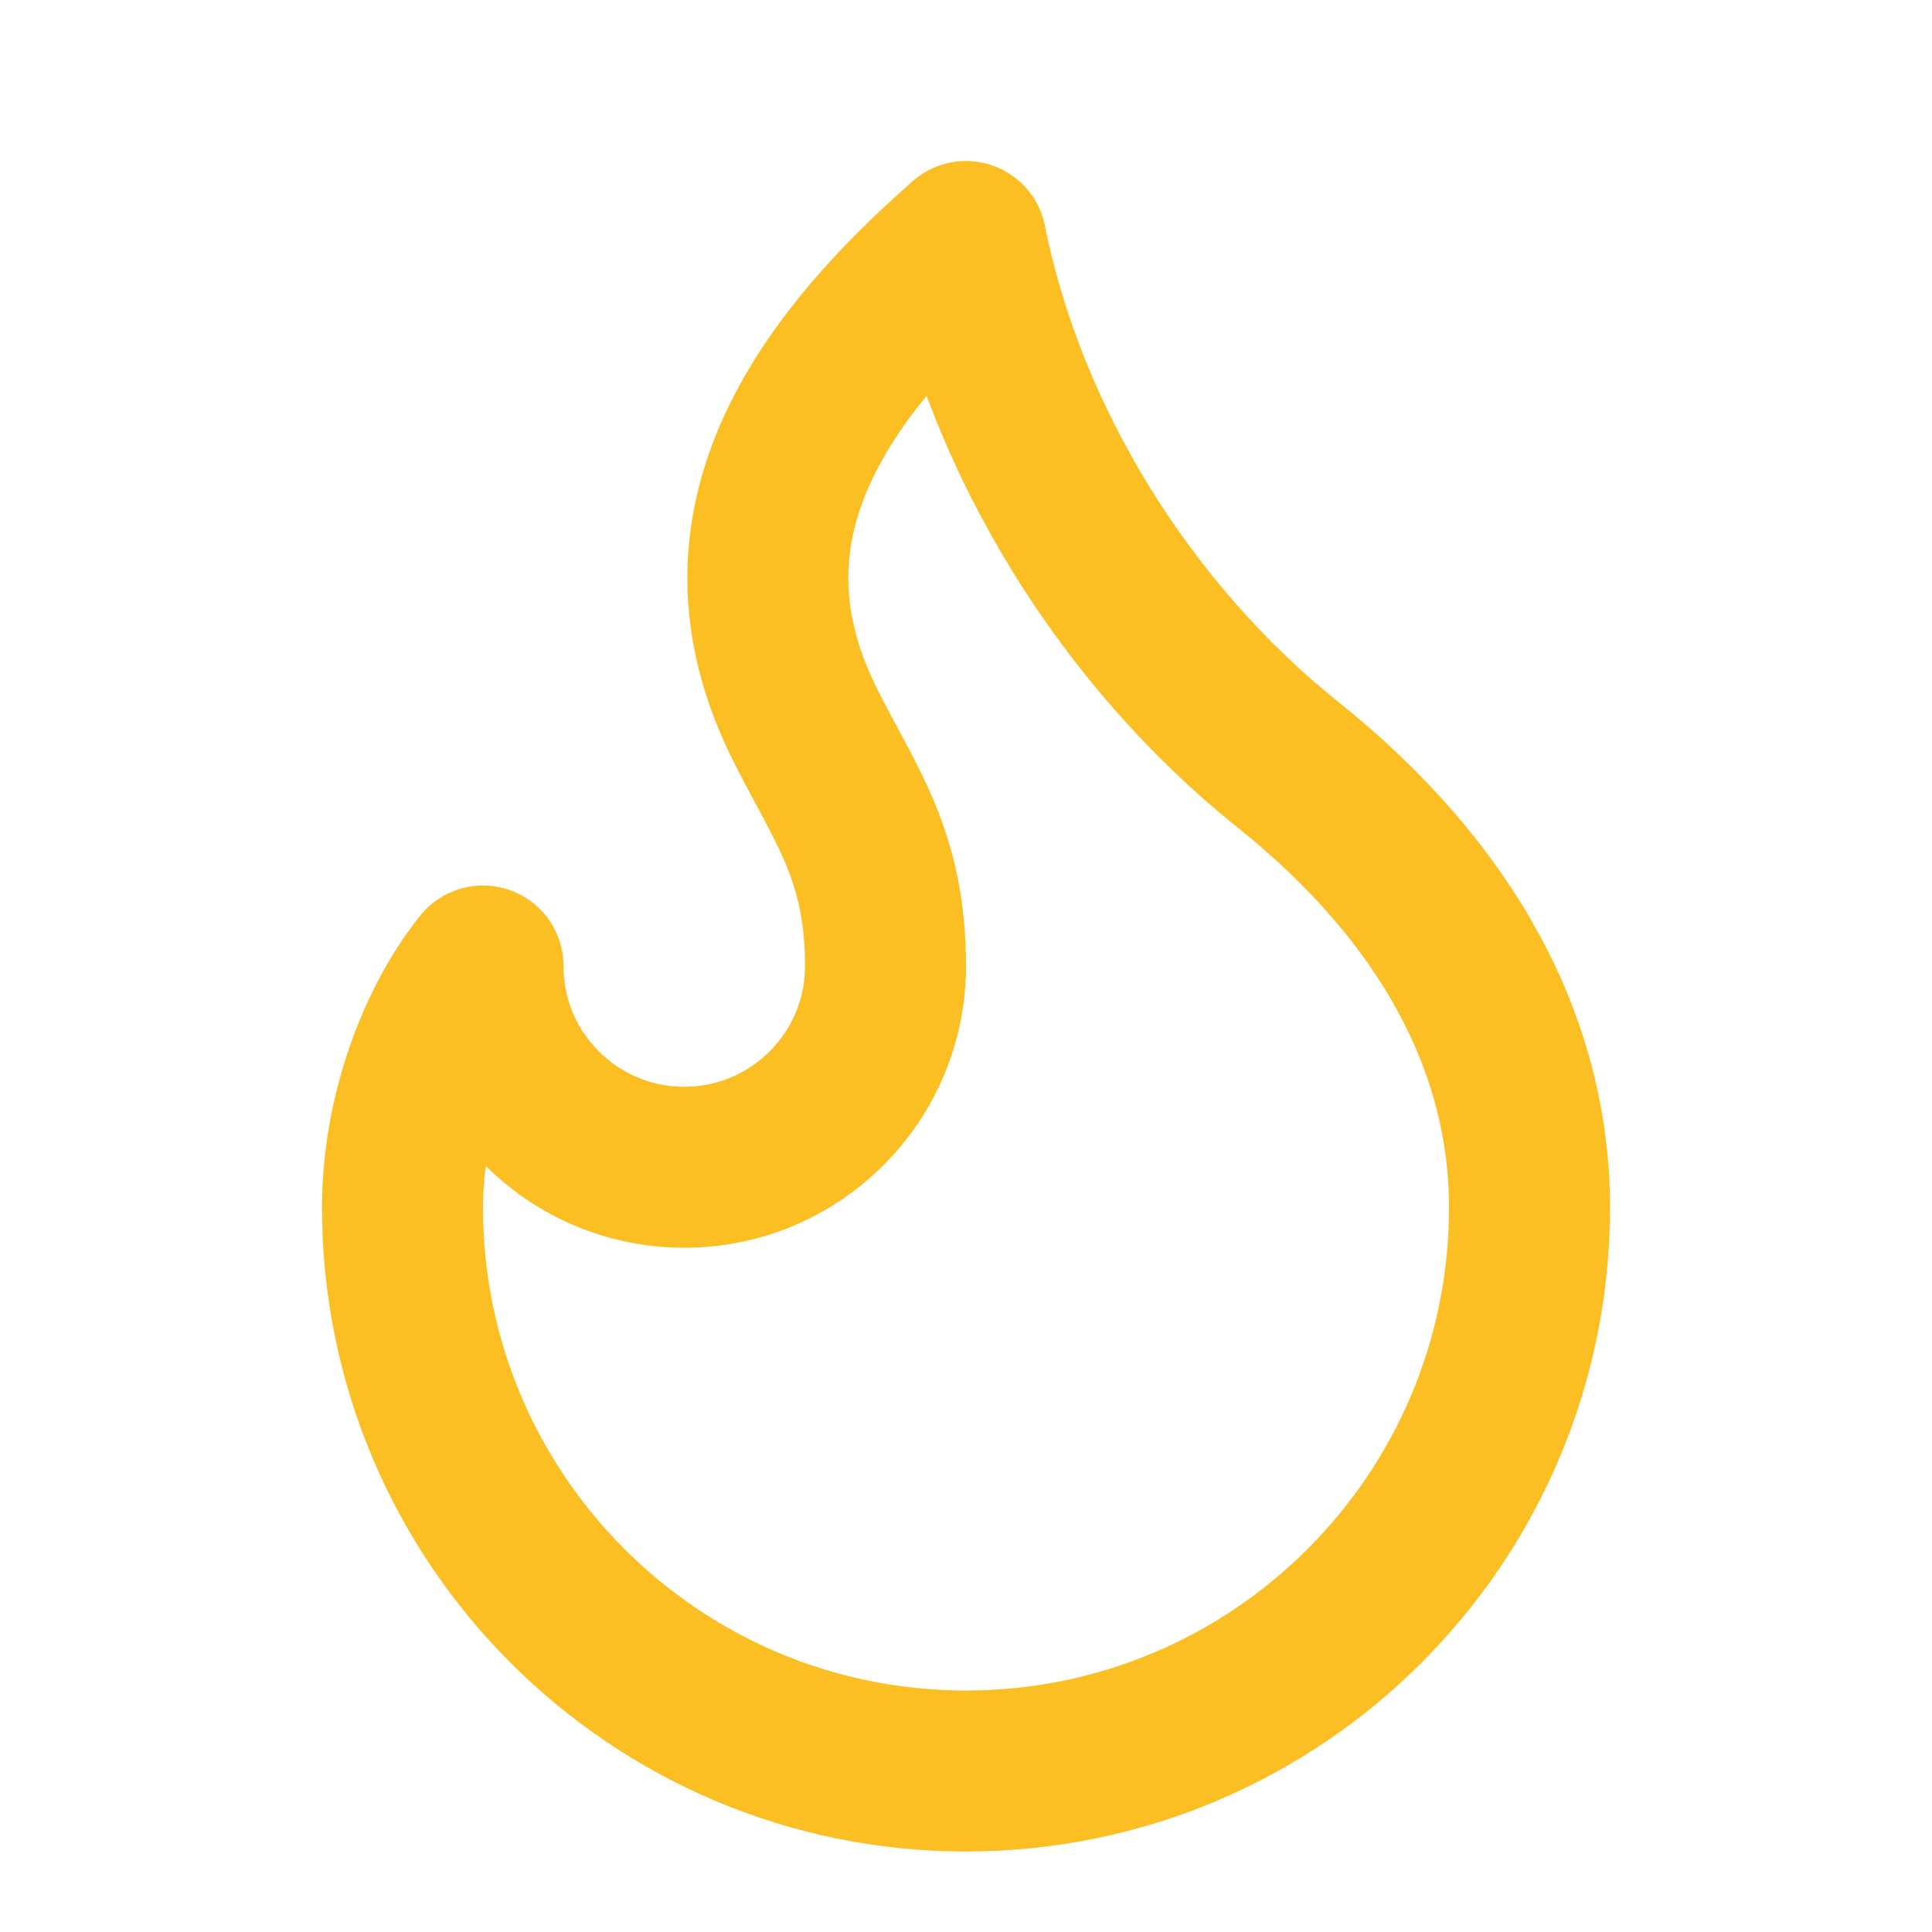
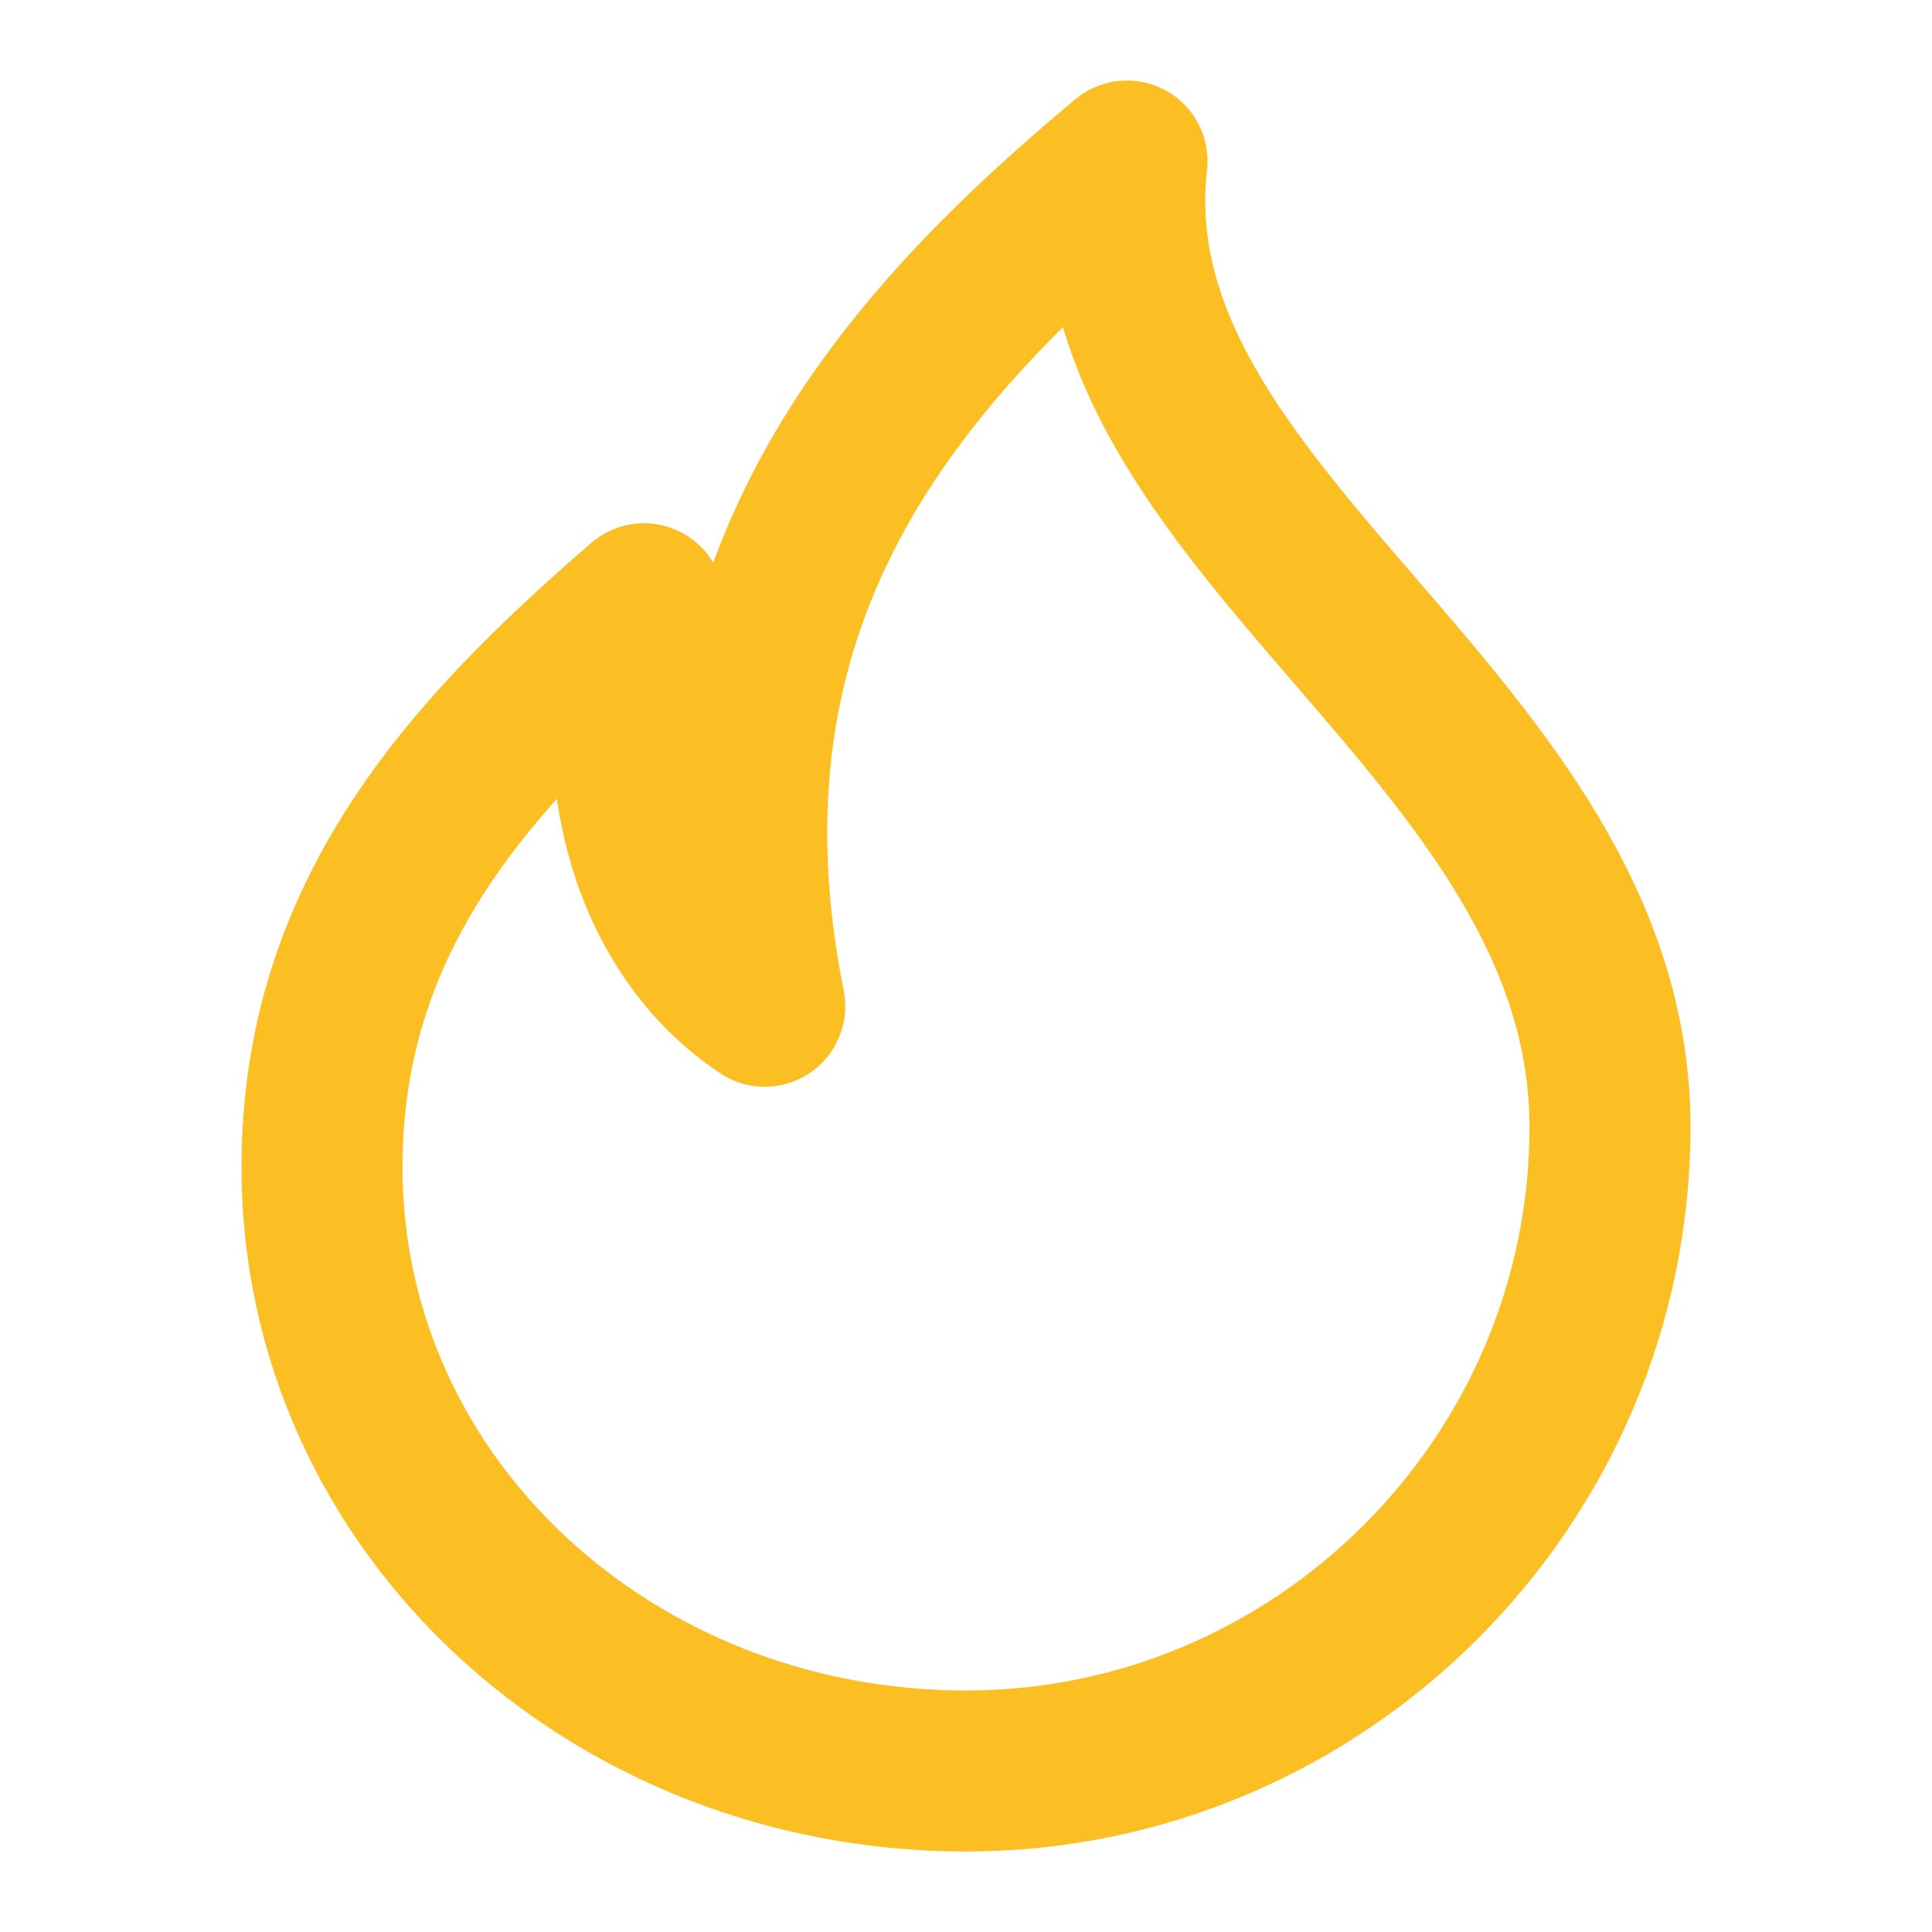
<svg xmlns="http://www.w3.org/2000/svg" viewBox="0 0 24 24" role="img" aria-label="AI Film Camp" fill="none" stroke="#FBBF24" stroke-width="2" stroke-linecap="round" stroke-linejoin="round">
-   <path d="M8.5 14.5A2.5 2.5 0 0 0 11 12c0-1.38-.5-2-1-3-1.072-2.143-.224-4.054 2-6 .5 2.5 2 4.9 4 6.5 2 1.6 3 3.5 3 5.5a7 7 0 1 1-14 0c0-1.153.433-2.294 1-3a2.5 2.5 0 0 0 2.5 2.5z" />
+   <path d="M14 2C13.5 6.5 20 9 20 14C20 18.4 16.4 22 12 22C7.6 22 4 18.7 4 14.5C4 11.4 5.8 9.4 8 7.5C7.5 10 8.3 11.7 9.5 12.5C8.5 7.5 11 4.5 14 2Z" />
</svg>
